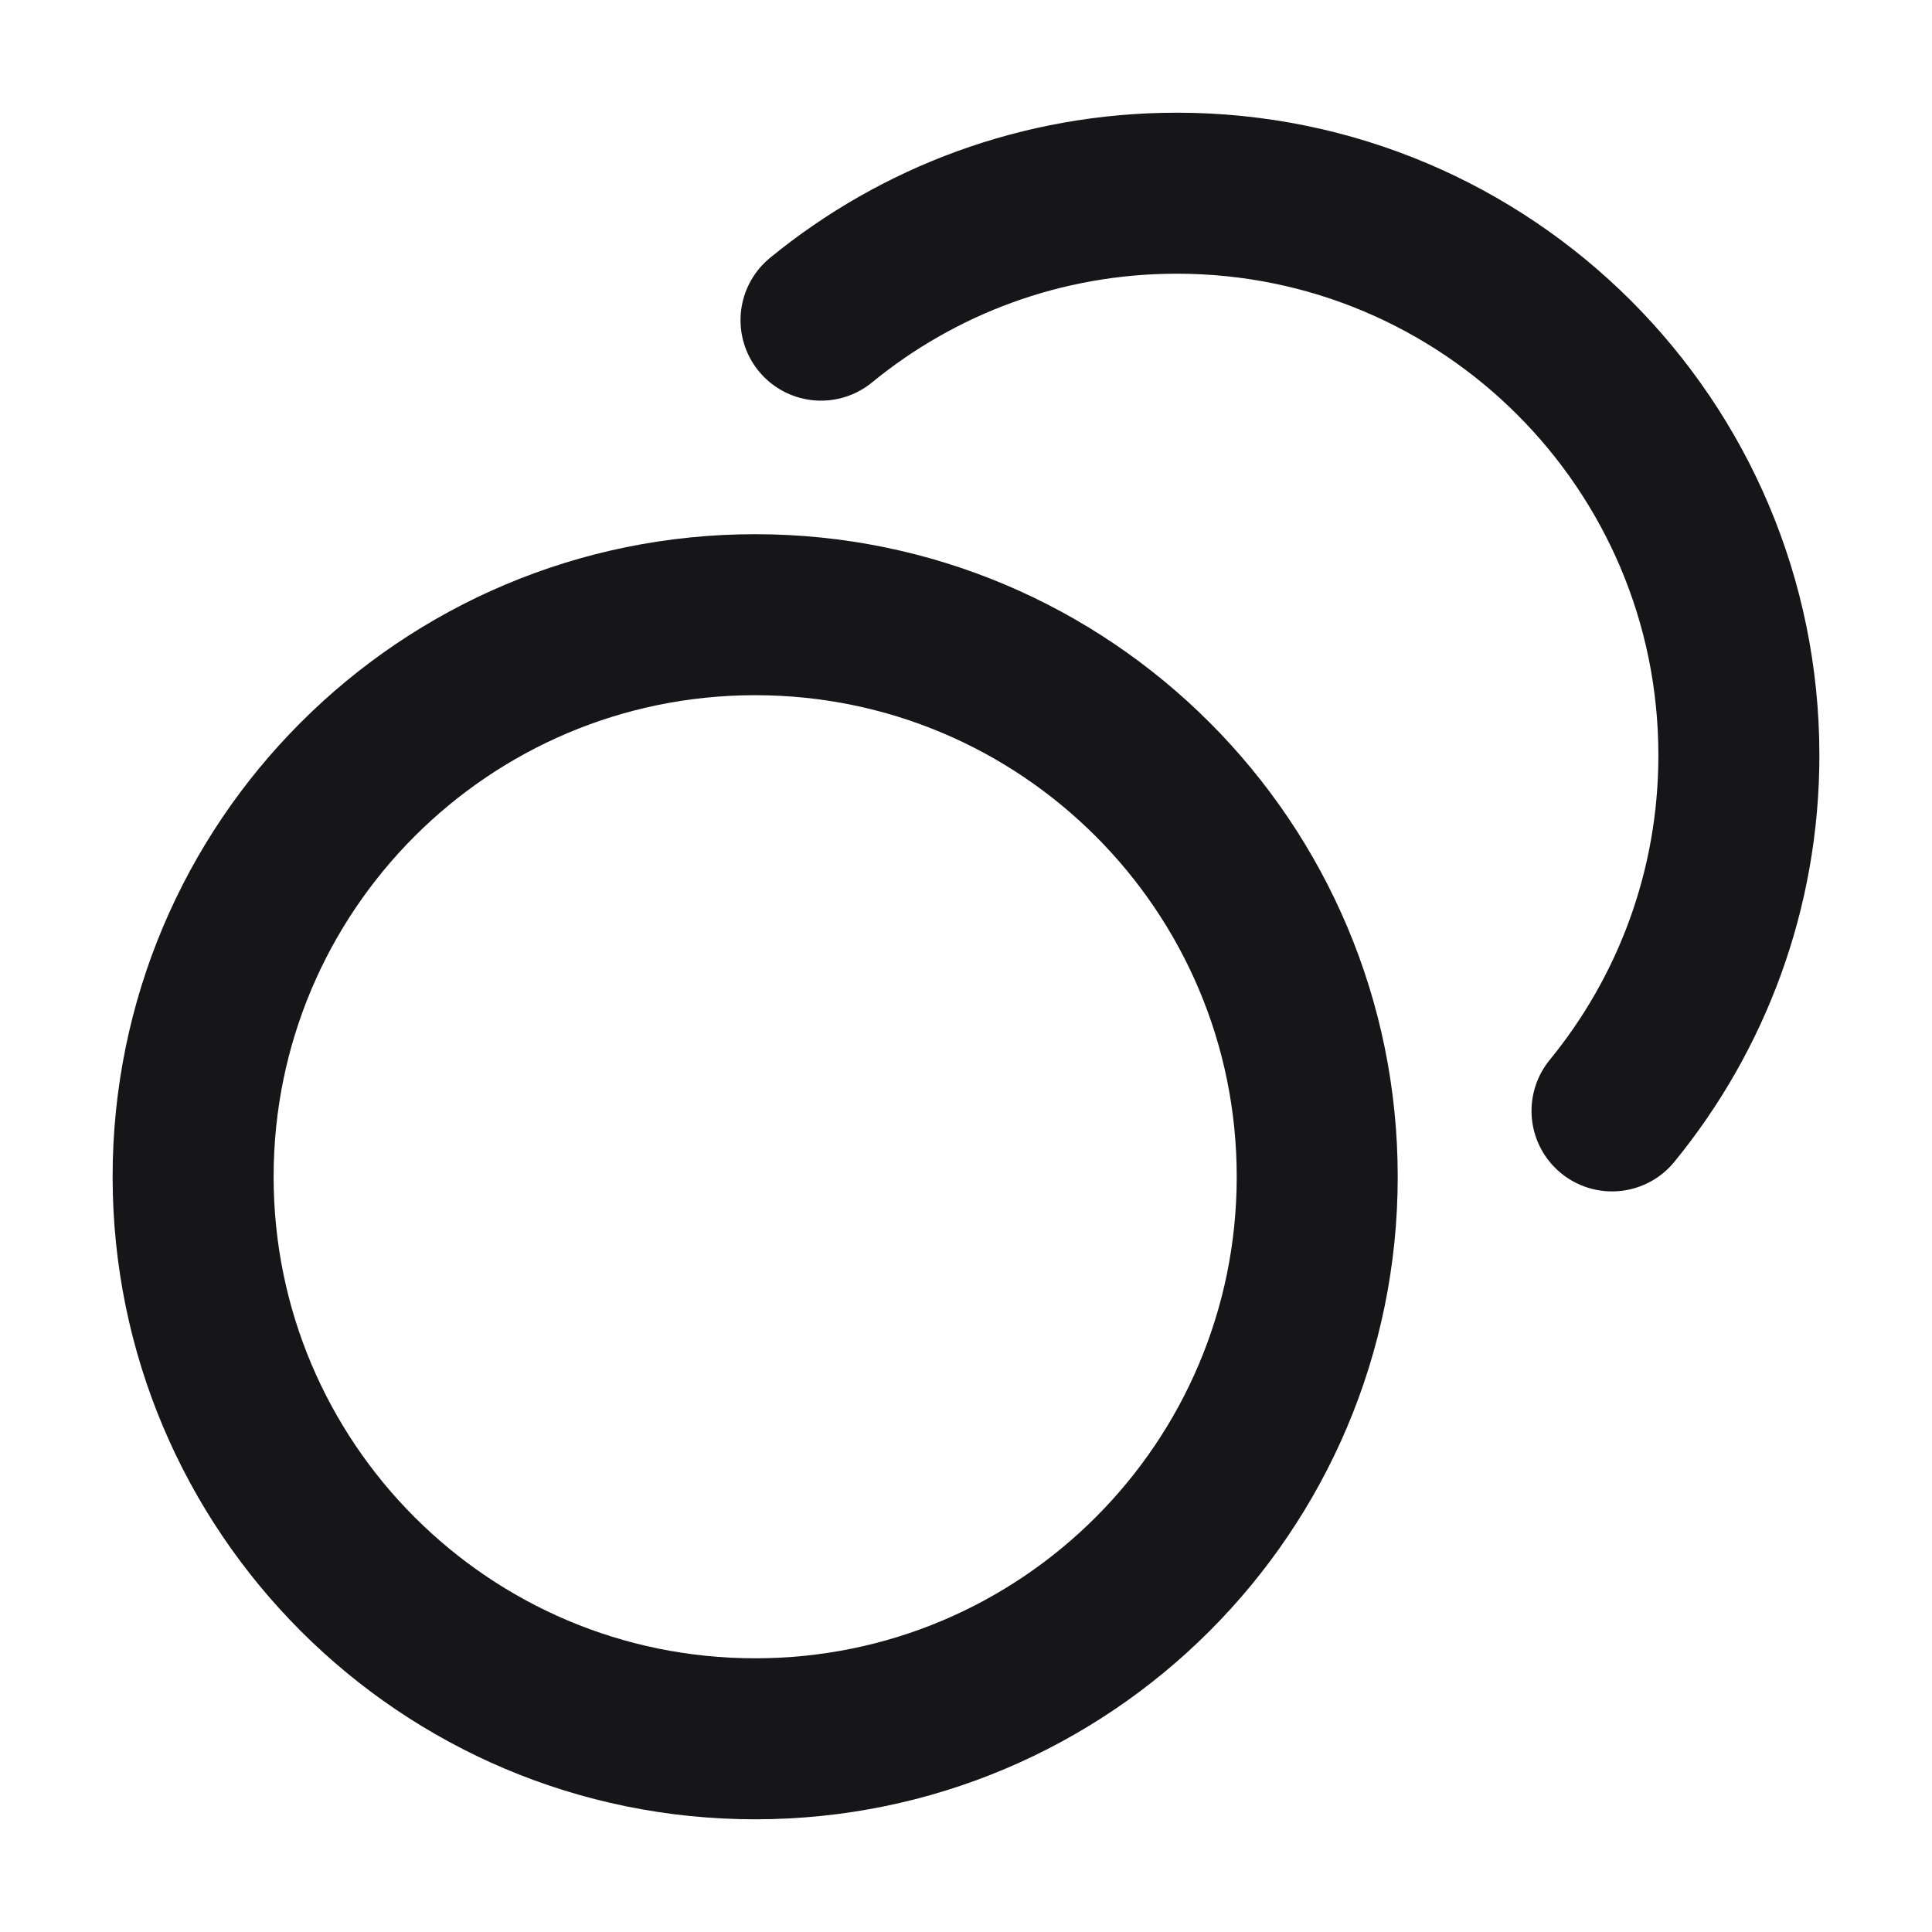
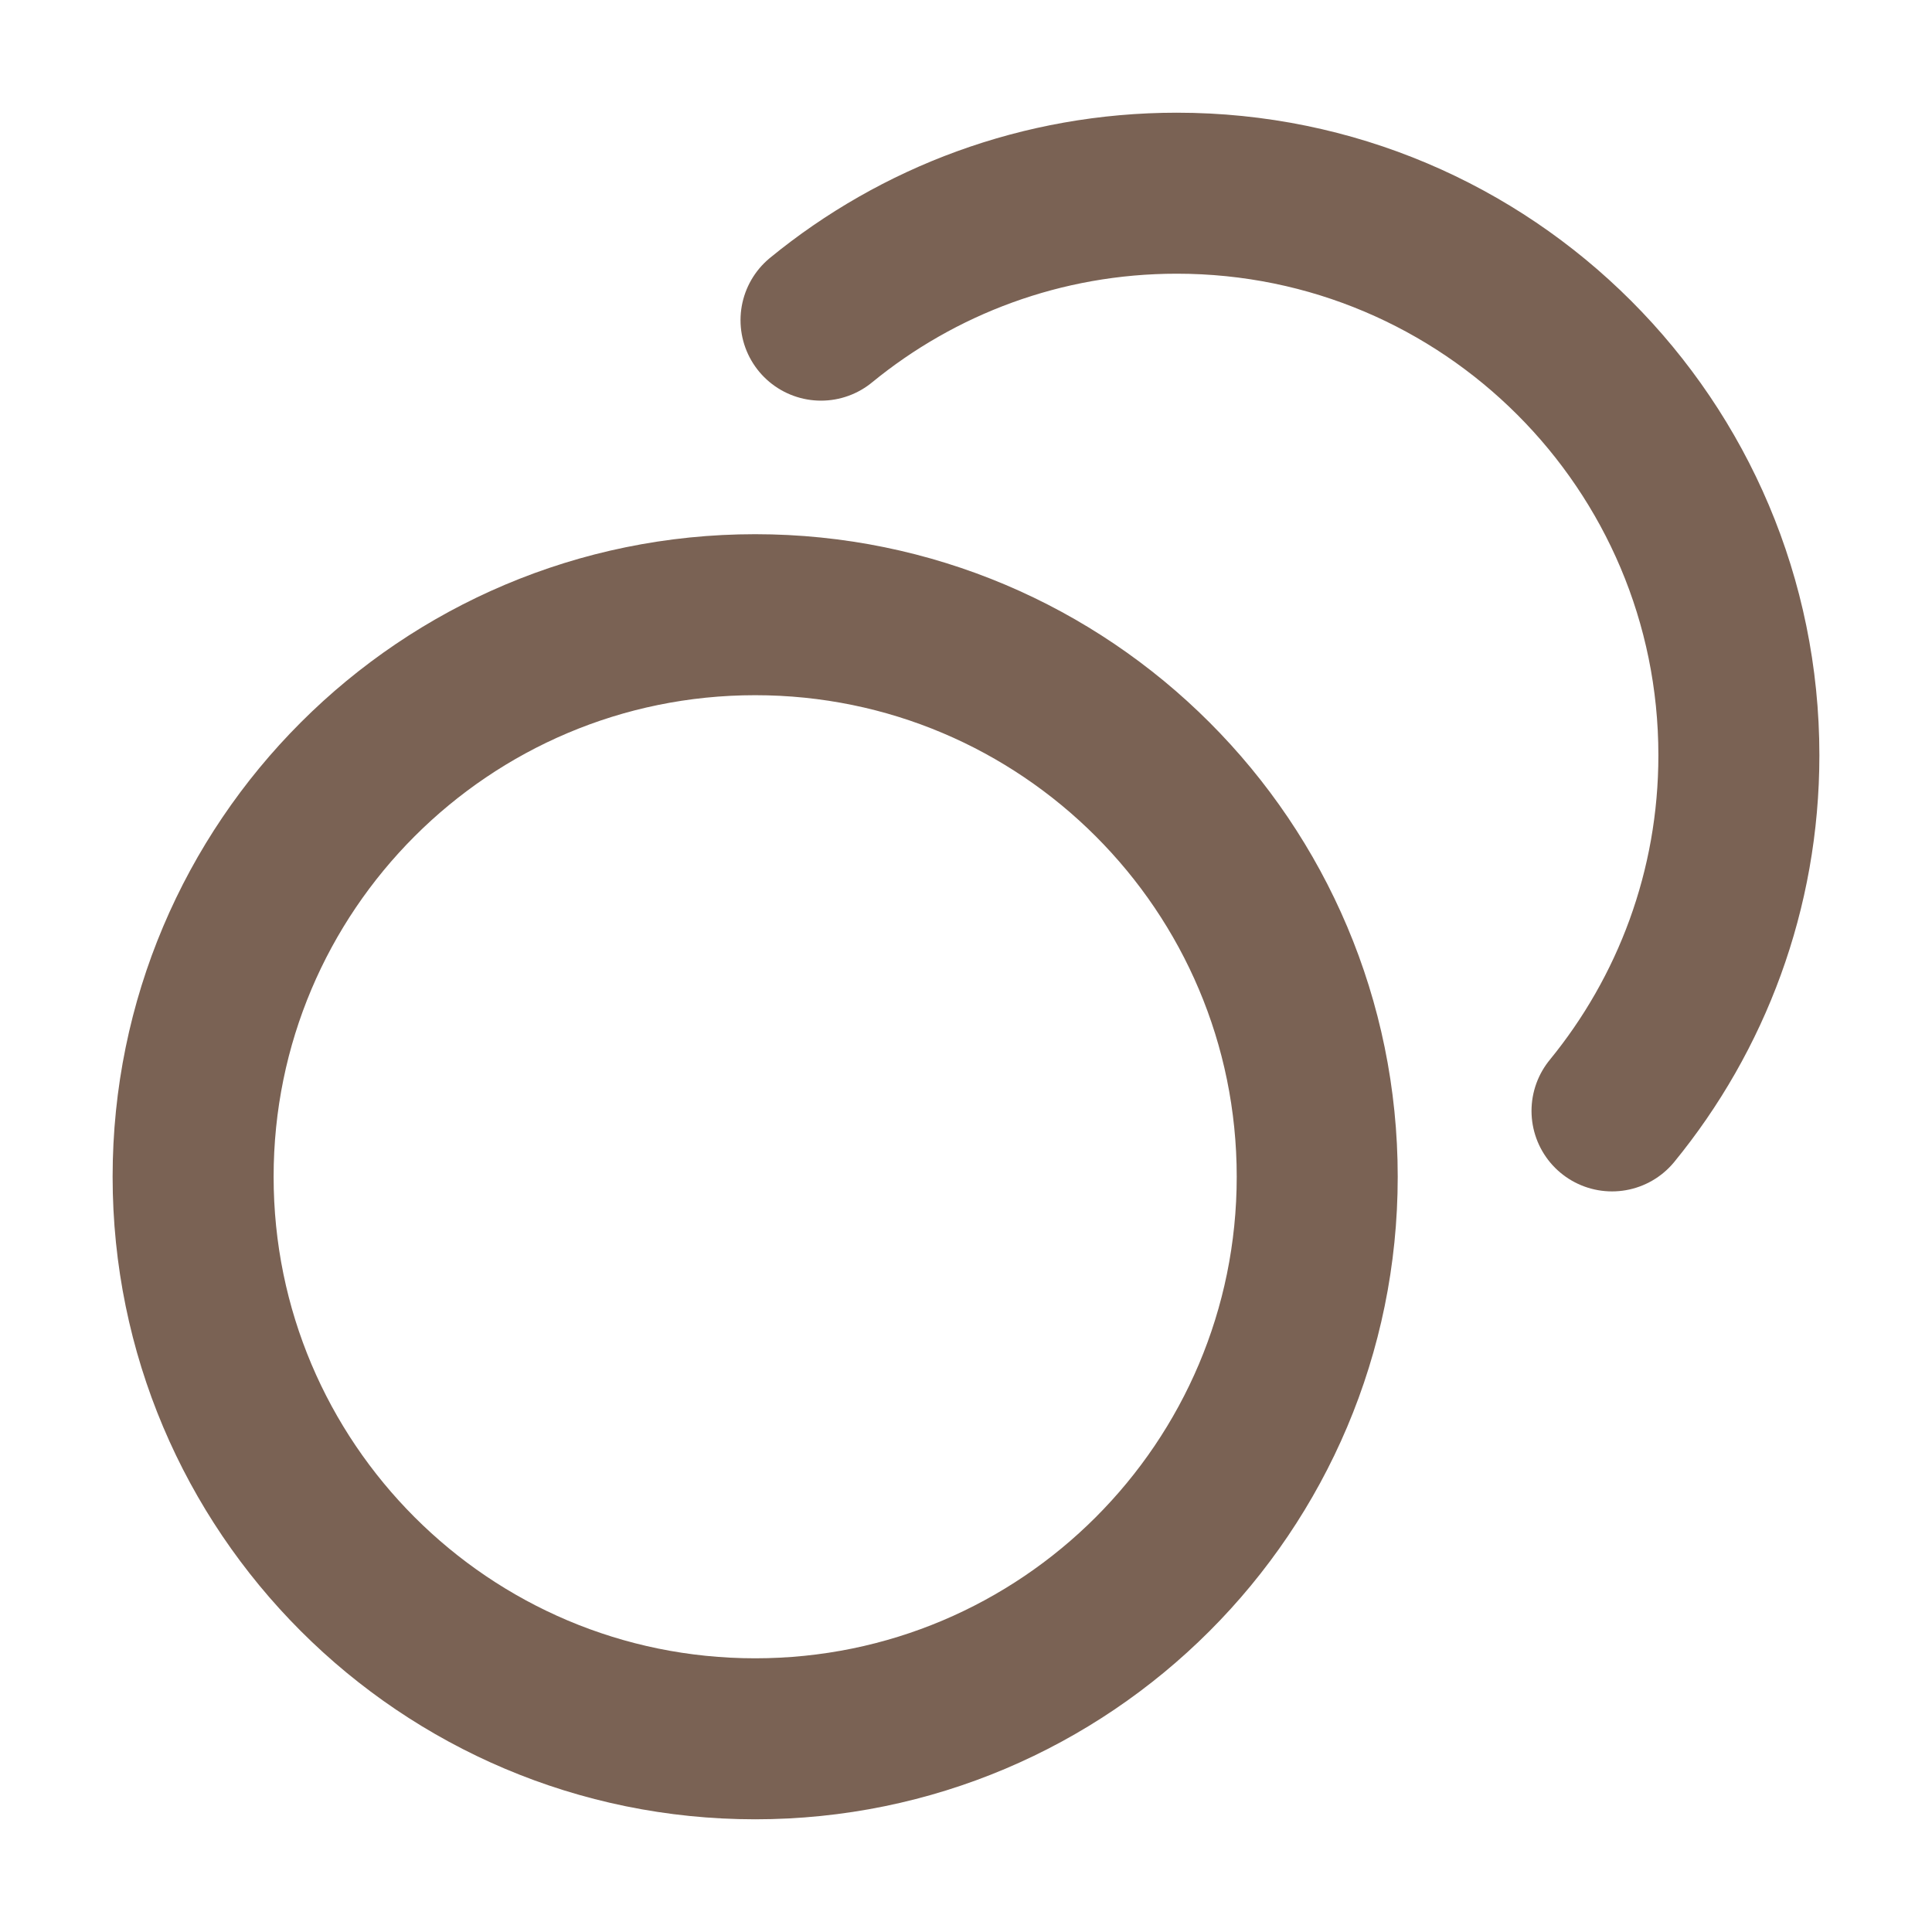
<svg xmlns="http://www.w3.org/2000/svg" width="24" height="24" viewBox="0 0 24 24" fill="none">
-   <path d="M10.199 3.977C11.403 2.991 12.942 2.4 14.619 2.4C18.475 2.4 21.601 5.526 21.601 9.382C21.601 11.058 21.01 12.596 20.025 13.8M16.363 14.618C16.363 18.474 13.237 21.6 9.381 21.6C5.525 21.6 2.399 18.474 2.399 14.618C2.399 10.762 5.525 7.636 9.381 7.636C13.237 7.636 16.363 10.762 16.363 14.618Z" stroke="#161619" stroke-width="2" stroke-linecap="round" stroke-linejoin="round" />
+   <path d="M10.199 3.977C11.403 2.991 12.942 2.4 14.619 2.4C18.475 2.4 21.601 5.526 21.601 9.382C21.601 11.058 21.01 12.596 20.025 13.8M16.363 14.618C16.363 18.474 13.237 21.6 9.381 21.6C5.525 21.6 2.399 18.474 2.399 14.618C2.399 10.762 5.525 7.636 9.381 7.636C13.237 7.636 16.363 10.762 16.363 14.618Z" stroke="#7A6254" stroke-width="2" stroke-linecap="round" stroke-linejoin="round" />
</svg>
